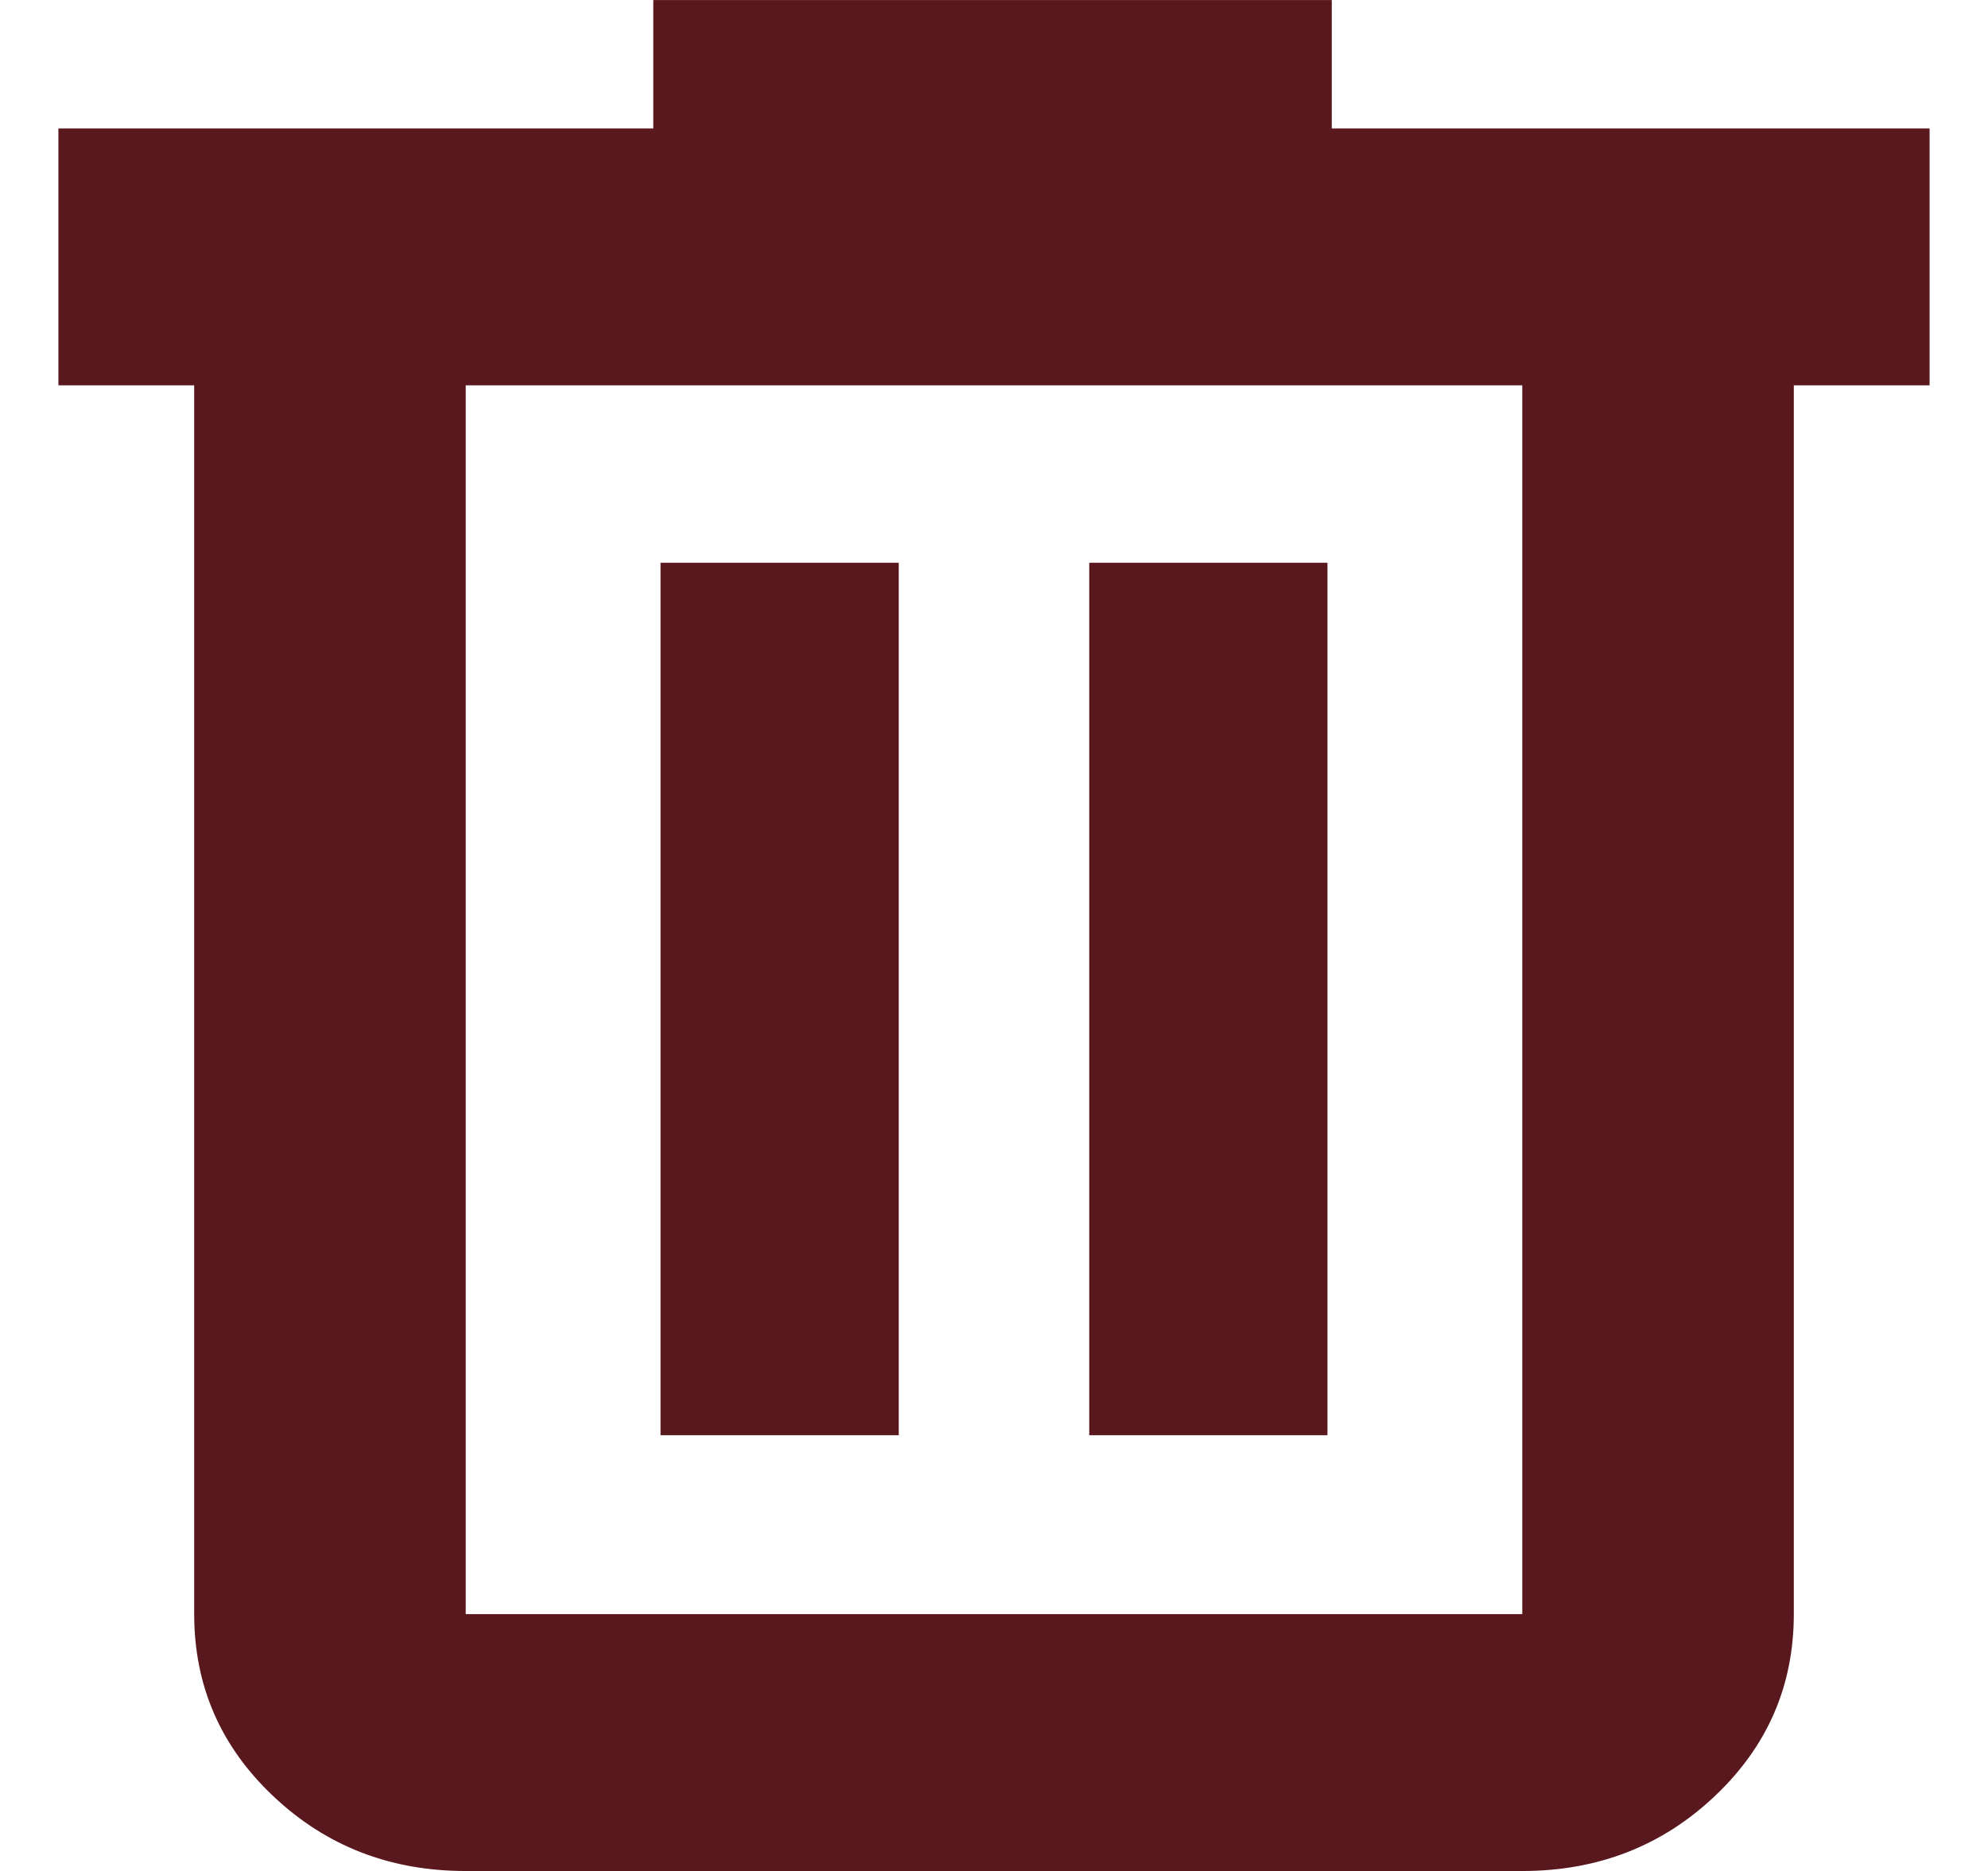
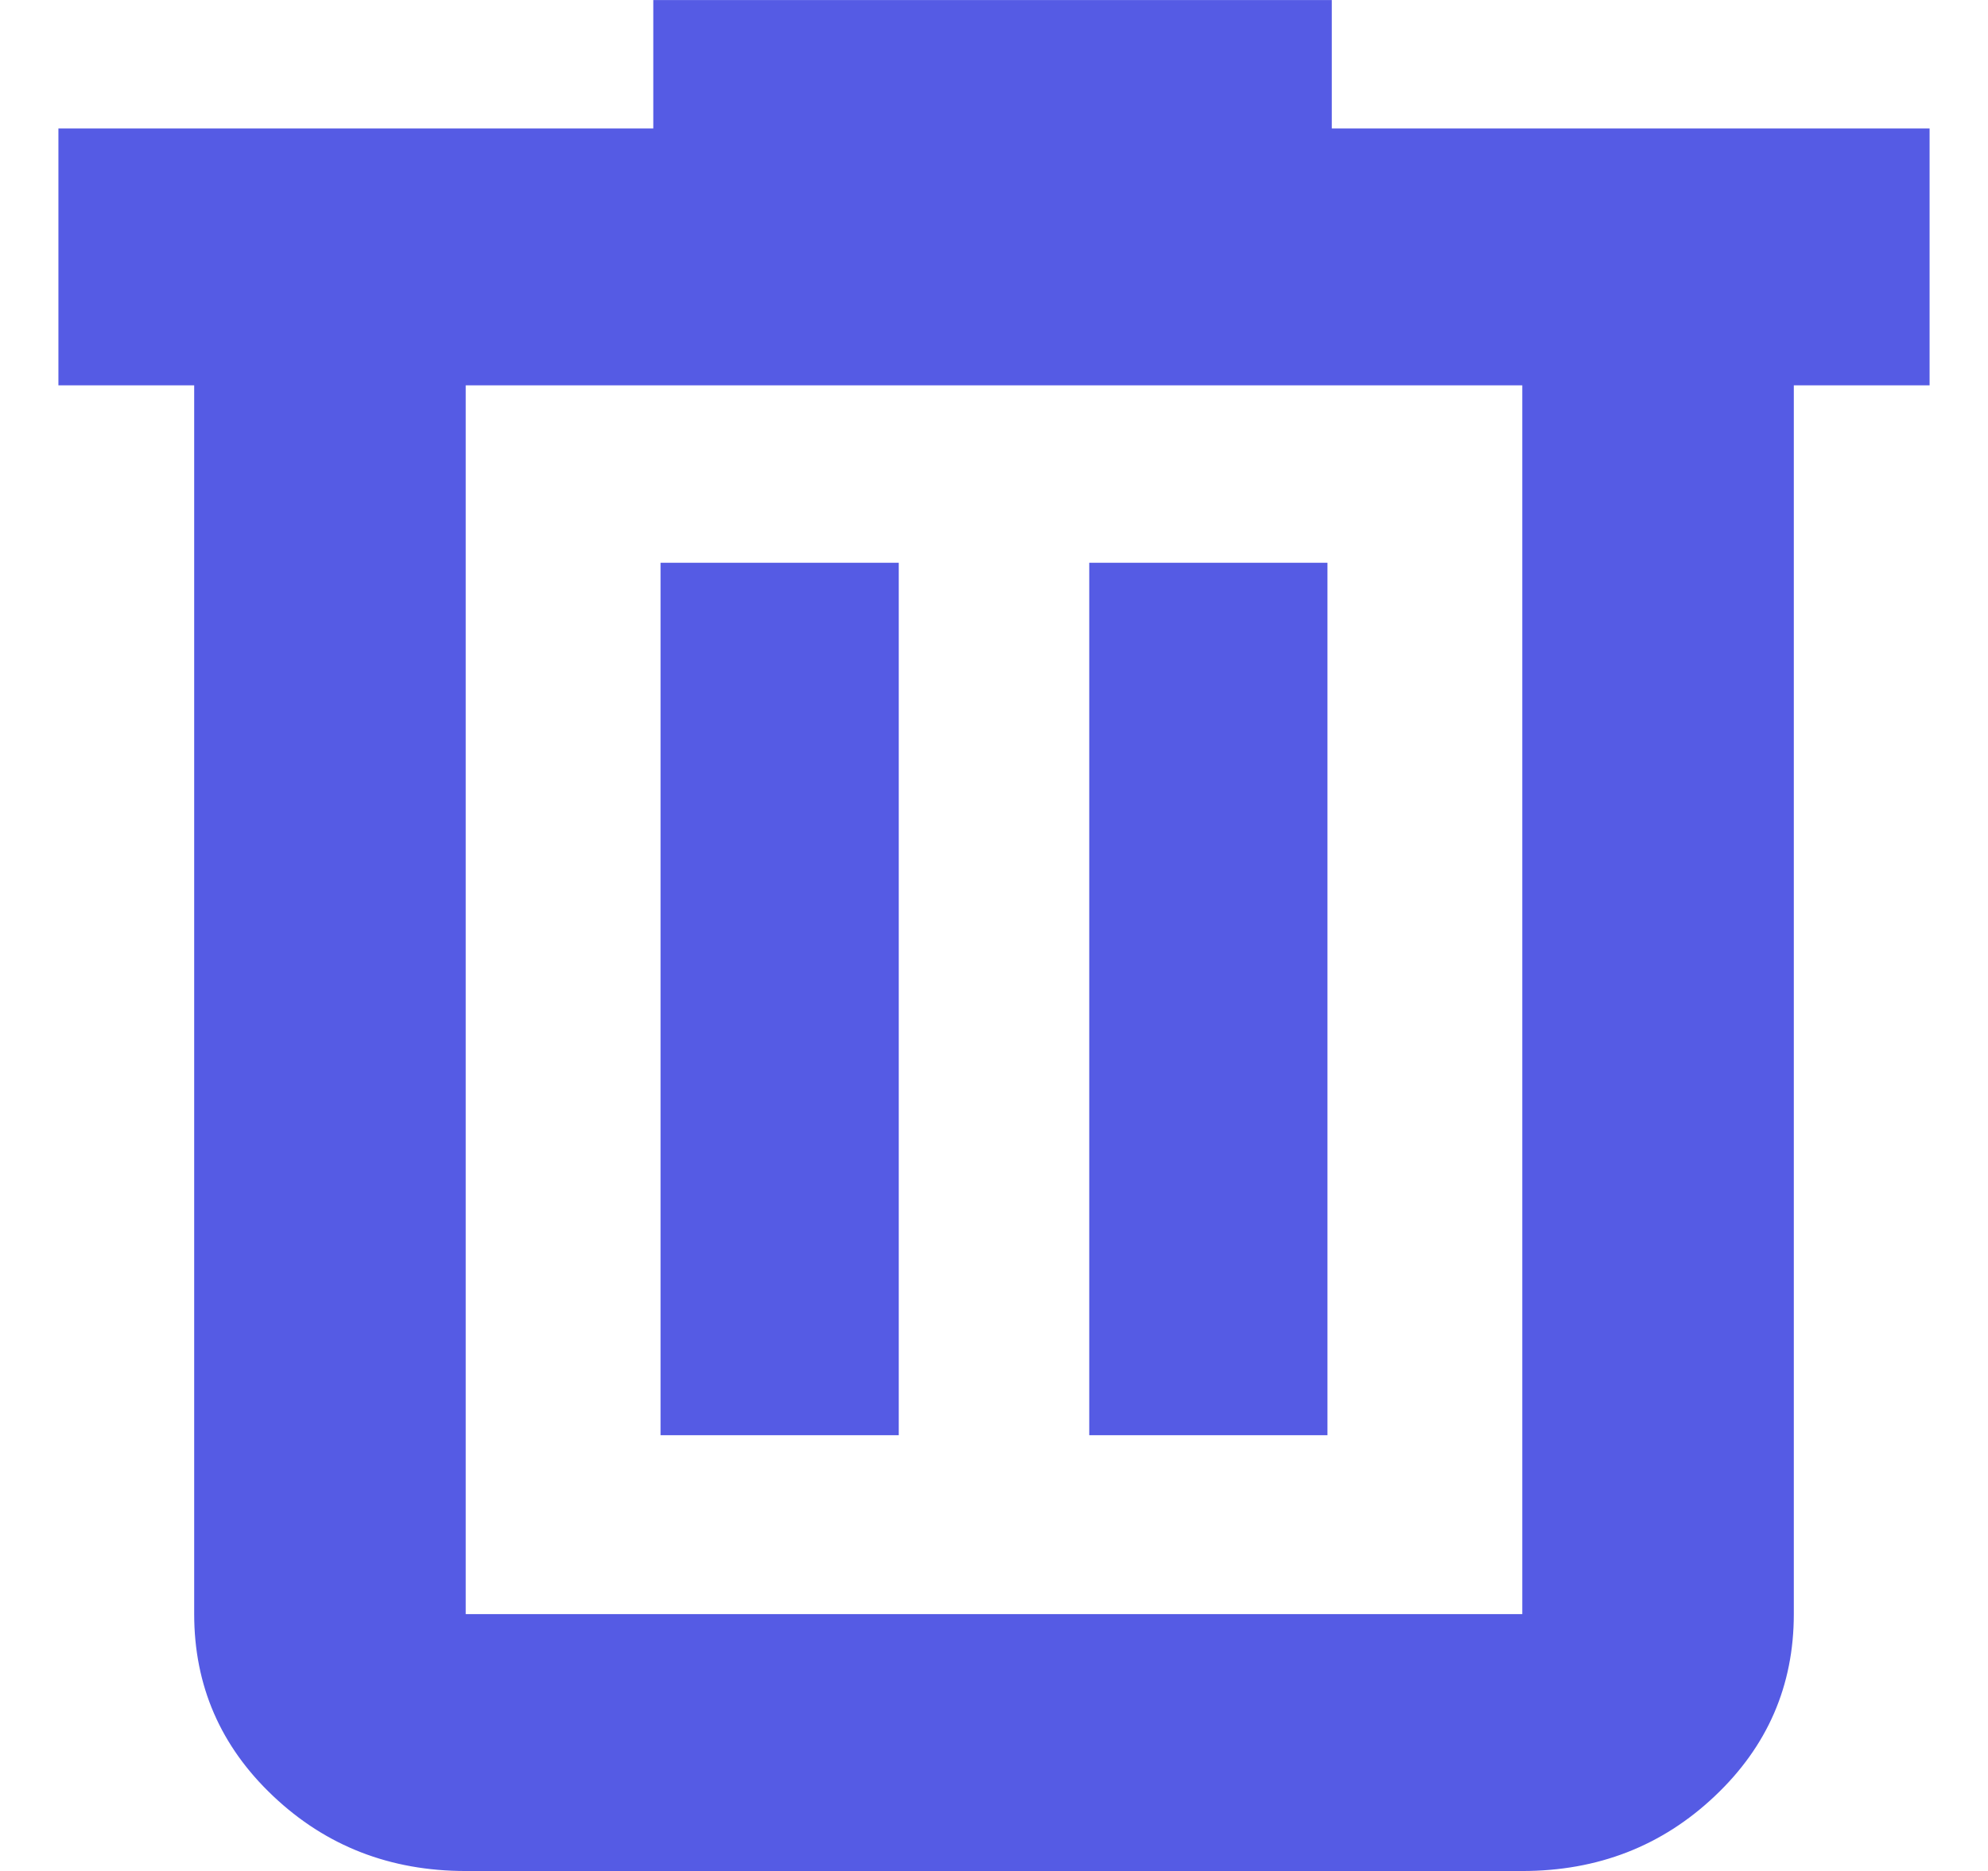
<svg xmlns="http://www.w3.org/2000/svg" width="17" height="16" viewBox="0 0 17 16" fill="none">
-   <path d="M1.673 3.295V3.283H1.661H0.512V1.111H5.587H5.599V1.098V0.013H11.376V1.098V1.111H11.389H16.488V3.283H15.339H15.327V3.295V13.803C15.327 14.412 15.103 14.928 14.655 15.351C14.207 15.775 13.661 15.988 13.017 15.988H3.983C3.339 15.988 2.793 15.775 2.345 15.351C1.897 14.928 1.673 14.412 1.673 13.803V3.295ZM13.03 3.295V3.283H13.017H3.983H3.97V3.295V13.803V13.816H3.983H13.017H13.03V13.803V3.295ZM7.673 4.825V12.261H5.661V4.825H7.673ZM11.339 4.825V12.261H9.327V4.825H11.339Z" fill="#58181D" stroke="#58181D" stroke-width="0.025" />
+   <path d="M1.673 3.295V3.283H1.661H0.512V1.111H5.587H5.599V1.098V0.013H11.376V1.098V1.111H11.389H16.488V3.283H15.339H15.327V3.295V13.803C15.327 14.412 15.103 14.928 14.655 15.351C14.207 15.775 13.661 15.988 13.017 15.988H3.983C3.339 15.988 2.793 15.775 2.345 15.351C1.897 14.928 1.673 14.412 1.673 13.803V3.295ZM13.03 3.295V3.283H13.017H3.983H3.97V3.295V13.803V13.816H3.983H13.017H13.03V13.803V3.295ZM7.673 4.825V12.261H5.661V4.825H7.673ZM11.339 4.825V12.261H9.327V4.825H11.339Z" fill="#555be4" stroke="#555be4" stroke-width="0.025" />
</svg>
